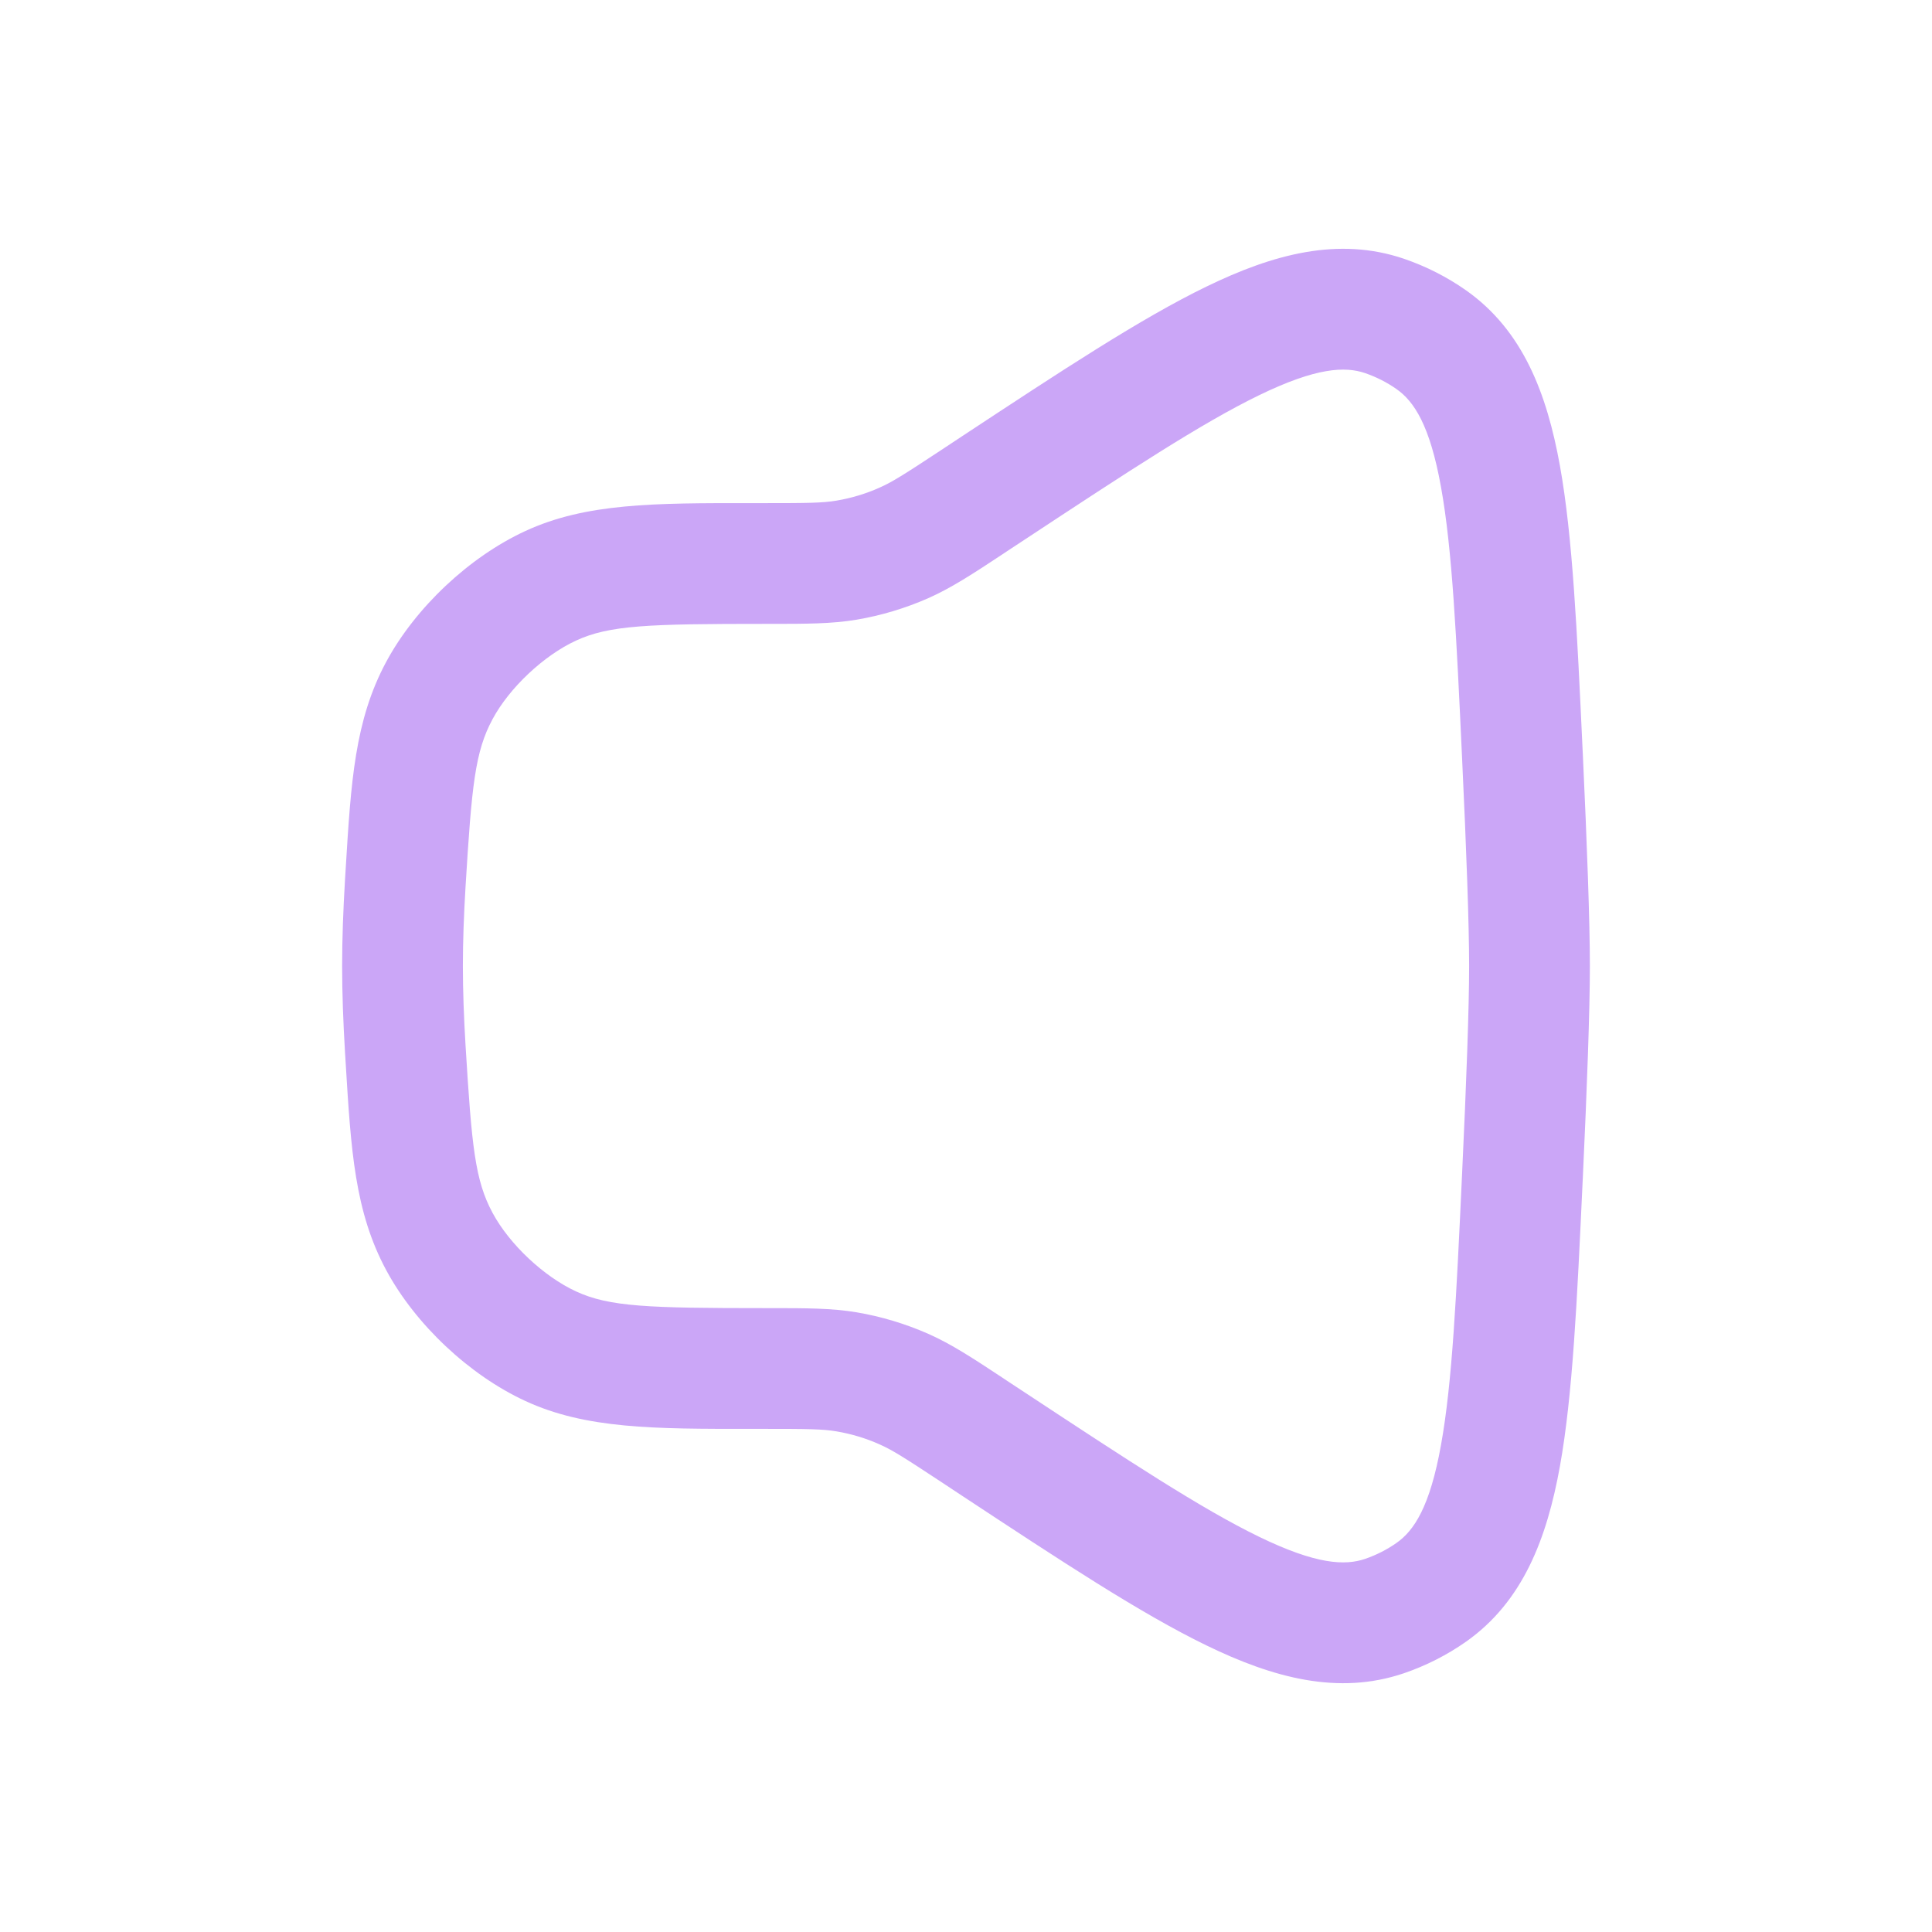
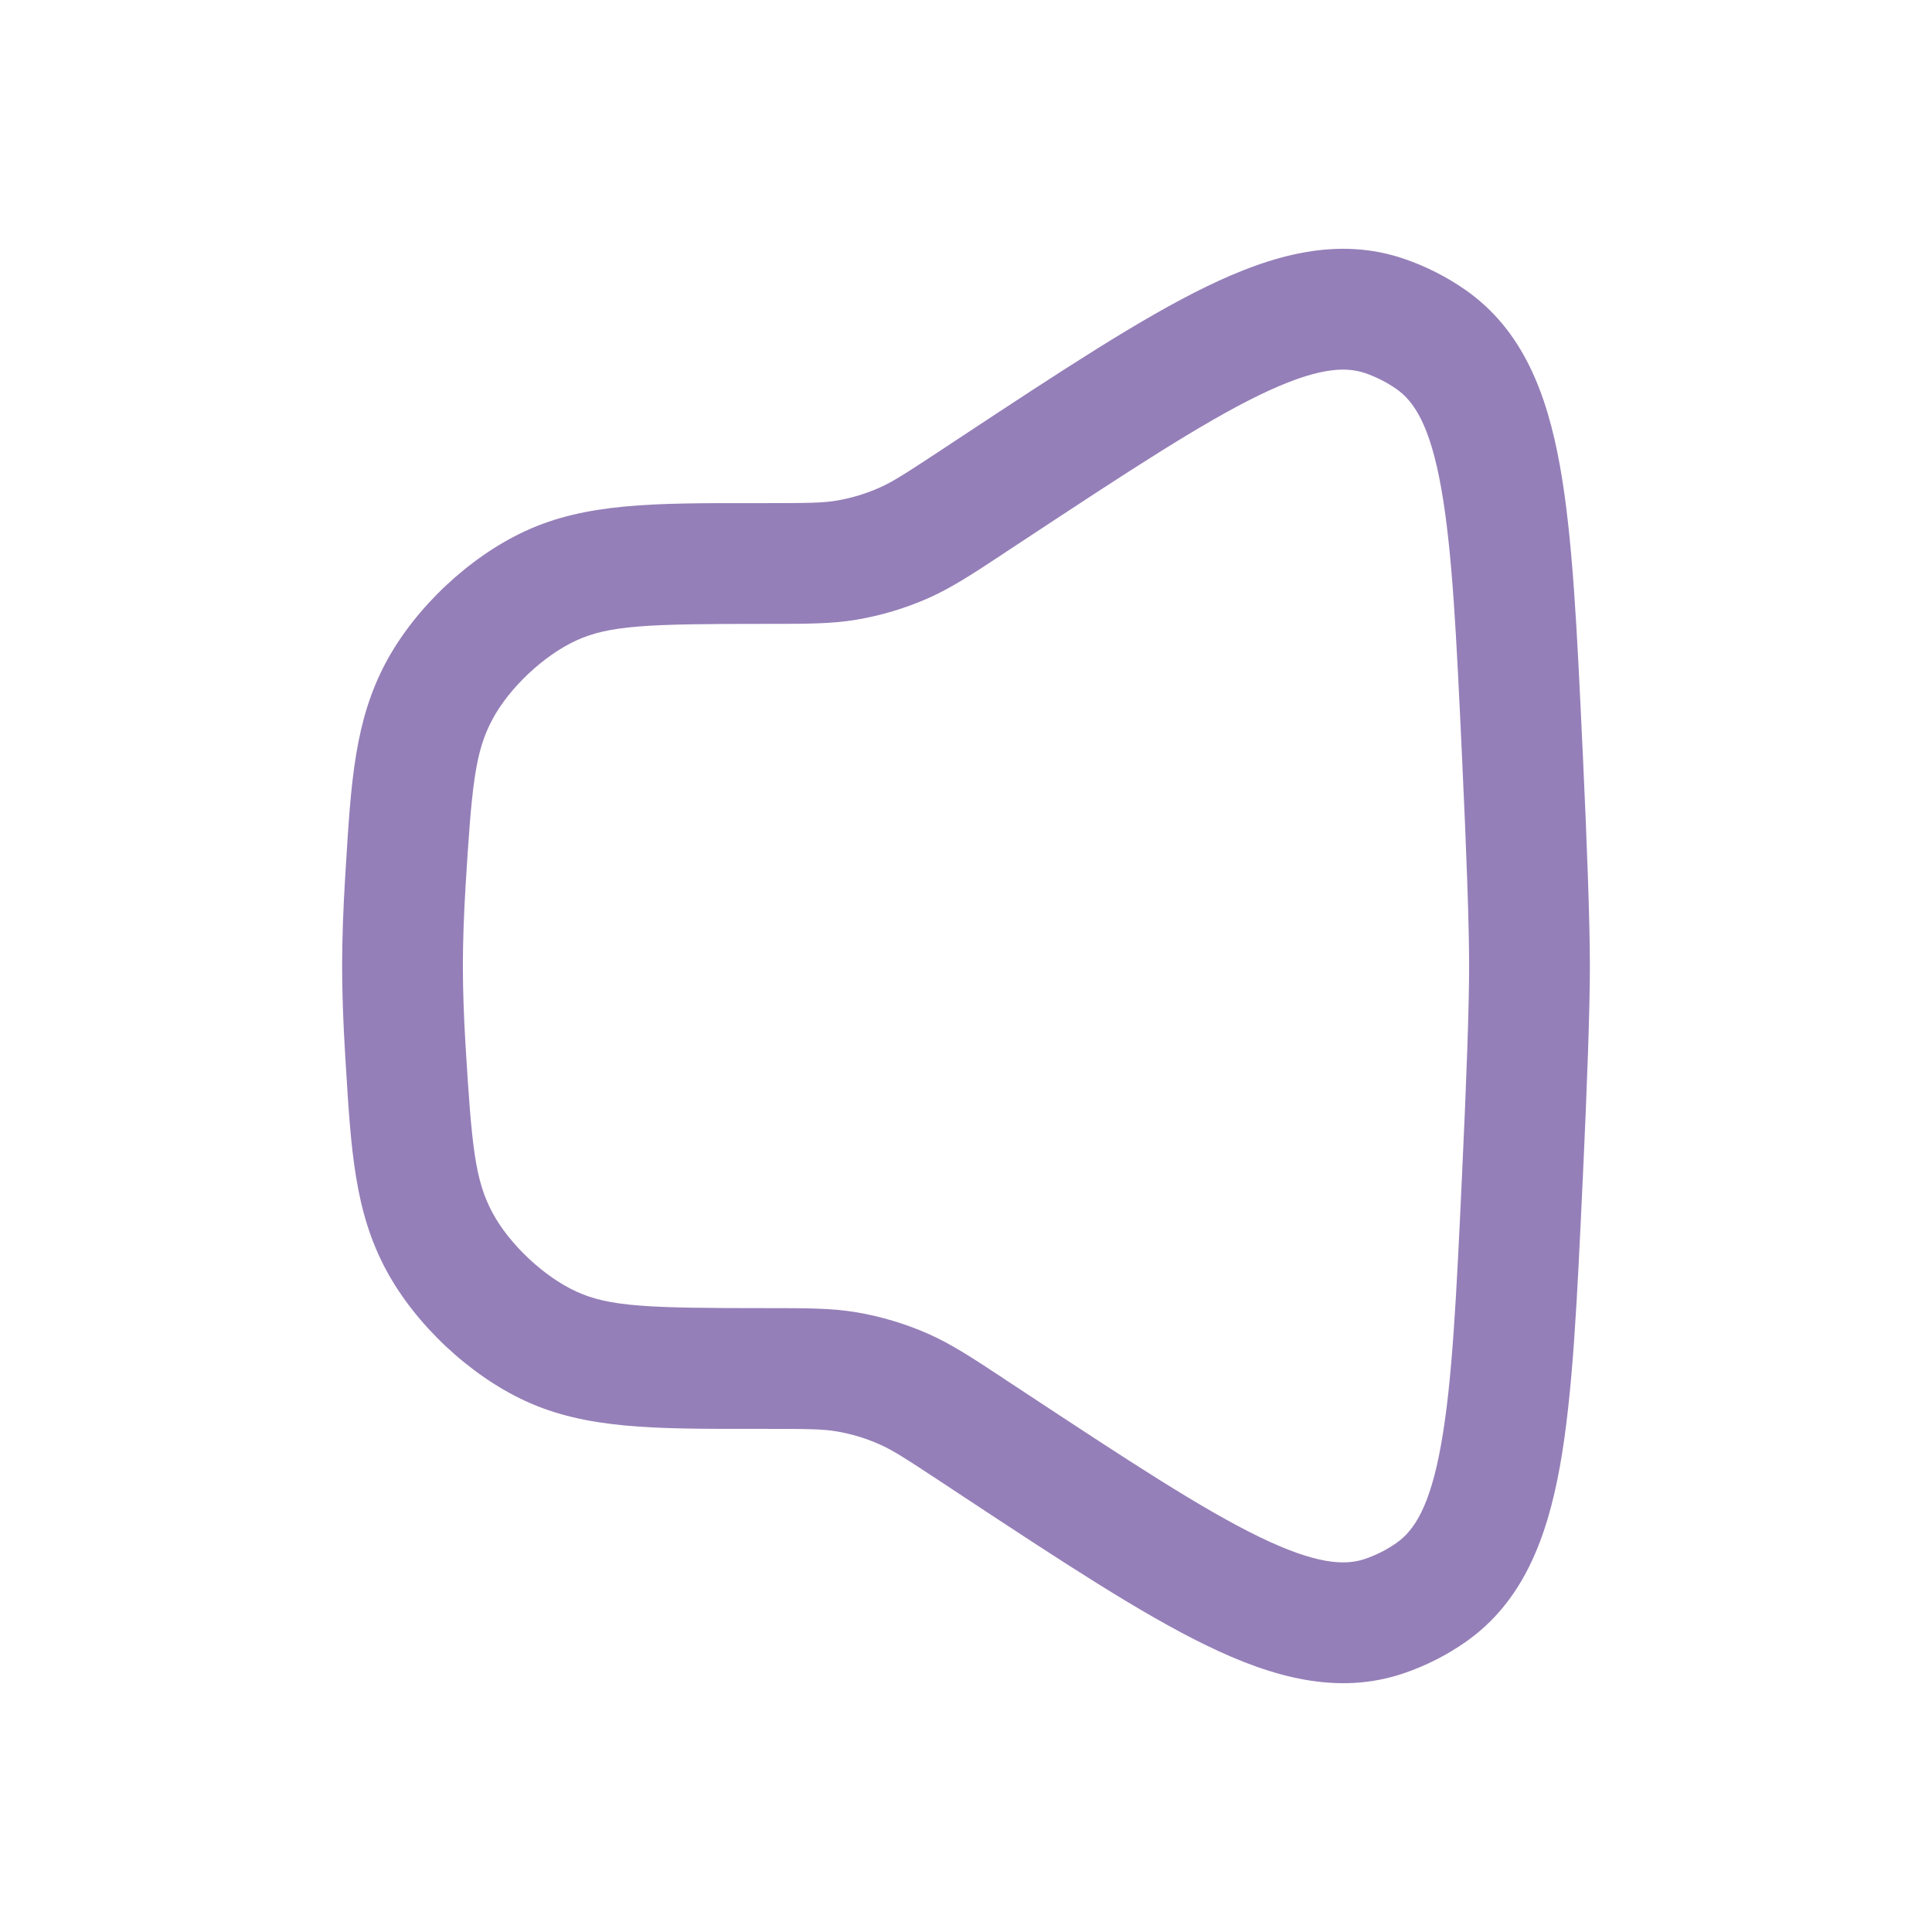
<svg xmlns="http://www.w3.org/2000/svg" width="24" height="24" viewBox="0 0 24 24" fill="none">
-   <path fill-rule="evenodd" clip-rule="evenodd" d="M15.64 4.91C14.926 5.257 14.021 5.852 12.731 6.702L12.512 6.846C12.495 6.857 12.479 6.868 12.463 6.879C12.083 7.13 11.819 7.303 11.531 7.431C11.246 7.556 10.948 7.646 10.641 7.698C10.33 7.75 10.015 7.75 9.559 7.75C9.54 7.75 9.52 7.75 9.5 7.75C8.056 7.75 7.569 7.766 7.155 7.958C6.754 8.143 6.328 8.544 6.119 8.933C5.901 9.338 5.86 9.753 5.783 11.017C5.762 11.364 5.75 11.697 5.75 12C5.75 12.303 5.762 12.636 5.783 12.983C5.86 14.247 5.901 14.662 6.119 15.067C6.328 15.456 6.754 15.857 7.155 16.042C7.569 16.234 8.056 16.25 9.5 16.25C9.52 16.25 9.54 16.25 9.559 16.25C10.015 16.25 10.33 16.25 10.641 16.302C10.948 16.354 11.246 16.444 11.531 16.569C11.819 16.697 12.083 16.87 12.463 17.121C12.479 17.132 12.495 17.143 12.512 17.154L12.731 17.298C14.021 18.148 14.926 18.743 15.64 19.09C16.352 19.436 16.709 19.45 16.958 19.365C17.095 19.318 17.23 19.25 17.349 19.166C17.565 19.014 17.763 18.72 17.901 17.948C18.041 17.173 18.092 16.101 18.163 14.571C18.216 13.451 18.25 12.512 18.25 12C18.25 11.488 18.216 10.549 18.163 9.429C18.092 7.899 18.041 6.827 17.901 6.052C17.763 5.281 17.565 4.986 17.349 4.834C17.23 4.75 17.095 4.682 16.958 4.635C16.709 4.55 16.352 4.564 15.64 4.91ZM14.985 3.561C15.811 3.159 16.624 2.936 17.442 3.215C17.714 3.308 17.976 3.441 18.211 3.606C18.917 4.103 19.216 4.887 19.378 5.786C19.537 6.67 19.591 7.842 19.659 9.302L19.662 9.36C19.714 10.475 19.75 11.448 19.75 12C19.75 12.552 19.714 13.525 19.662 14.64L19.659 14.698C19.591 16.158 19.537 17.33 19.378 18.214C19.216 19.113 18.917 19.897 18.211 20.394C17.976 20.559 17.714 20.692 17.442 20.785C16.624 21.064 15.811 20.841 14.985 20.439C14.171 20.044 13.184 19.393 11.953 18.582L11.687 18.406C11.239 18.111 11.085 18.012 10.925 17.942C10.755 17.866 10.575 17.812 10.391 17.781C10.22 17.752 10.037 17.75 9.5 17.75C9.446 17.75 9.392 17.75 9.339 17.75C8.122 17.751 7.277 17.751 6.525 17.403C5.83 17.082 5.161 16.453 4.798 15.779C4.406 15.05 4.36 14.288 4.294 13.204C4.291 13.162 4.289 13.118 4.286 13.074C4.264 12.706 4.25 12.342 4.25 12C4.25 11.659 4.264 11.294 4.286 10.926C4.289 10.882 4.291 10.838 4.294 10.796C4.36 9.712 4.406 8.95 4.798 8.221C5.161 7.547 5.83 6.918 6.525 6.597C7.277 6.249 8.122 6.249 9.339 6.25C9.392 6.25 9.446 6.25 9.5 6.25C10.037 6.25 10.22 6.248 10.391 6.219C10.575 6.188 10.755 6.134 10.925 6.058C11.085 5.988 11.239 5.889 11.687 5.594L11.953 5.418C13.184 4.607 14.171 3.956 14.985 3.561Z" fill="#cba6f7" />
+   <path fill-rule="evenodd" clip-rule="evenodd" d="M15.64 4.91C14.926 5.257 14.021 5.852 12.731 6.702L12.512 6.846C12.495 6.857 12.479 6.868 12.463 6.879C12.083 7.13 11.819 7.303 11.531 7.431C11.246 7.556 10.948 7.646 10.641 7.698C10.33 7.75 10.015 7.75 9.559 7.75C9.54 7.75 9.52 7.75 9.5 7.75C8.056 7.75 7.569 7.766 7.155 7.958C6.754 8.143 6.328 8.544 6.119 8.933C5.901 9.338 5.86 9.753 5.783 11.017C5.762 11.364 5.75 11.697 5.75 12C5.75 12.303 5.762 12.636 5.783 12.983C5.86 14.247 5.901 14.662 6.119 15.067C6.328 15.456 6.754 15.857 7.155 16.042C7.569 16.234 8.056 16.25 9.5 16.25C9.52 16.25 9.54 16.25 9.559 16.25C10.015 16.25 10.33 16.25 10.641 16.302C10.948 16.354 11.246 16.444 11.531 16.569C11.819 16.697 12.083 16.87 12.463 17.121C12.479 17.132 12.495 17.143 12.512 17.154L12.731 17.298C14.021 18.148 14.926 18.743 15.64 19.09C16.352 19.436 16.709 19.45 16.958 19.365C17.095 19.318 17.23 19.25 17.349 19.166C17.565 19.014 17.763 18.72 17.901 17.948C18.041 17.173 18.092 16.101 18.163 14.571C18.216 13.451 18.25 12.512 18.25 12C18.25 11.488 18.216 10.549 18.163 9.429C18.092 7.899 18.041 6.827 17.901 6.052C17.763 5.281 17.565 4.986 17.349 4.834C17.23 4.75 17.095 4.682 16.958 4.635C16.709 4.55 16.352 4.564 15.64 4.91ZM14.985 3.561C15.811 3.159 16.624 2.936 17.442 3.215C17.714 3.308 17.976 3.441 18.211 3.606C18.917 4.103 19.216 4.887 19.378 5.786C19.537 6.67 19.591 7.842 19.659 9.302L19.662 9.36C19.714 10.475 19.75 11.448 19.75 12C19.75 12.552 19.714 13.525 19.662 14.64L19.659 14.698C19.591 16.158 19.537 17.33 19.378 18.214C19.216 19.113 18.917 19.897 18.211 20.394C17.976 20.559 17.714 20.692 17.442 20.785C16.624 21.064 15.811 20.841 14.985 20.439C14.171 20.044 13.184 19.393 11.953 18.582L11.687 18.406C11.239 18.111 11.085 18.012 10.925 17.942C10.755 17.866 10.575 17.812 10.391 17.781C10.22 17.752 10.037 17.75 9.5 17.75C9.446 17.75 9.392 17.75 9.339 17.75C8.122 17.751 7.277 17.751 6.525 17.403C5.83 17.082 5.161 16.453 4.798 15.779C4.406 15.05 4.36 14.288 4.294 13.204C4.291 13.162 4.289 13.118 4.286 13.074C4.264 12.706 4.25 12.342 4.25 12C4.25 11.659 4.264 11.294 4.286 10.926C4.289 10.882 4.291 10.838 4.294 10.796C4.36 9.712 4.406 8.95 4.798 8.221C5.161 7.547 5.83 6.918 6.525 6.597C7.277 6.249 8.122 6.249 9.339 6.25C9.392 6.25 9.446 6.25 9.5 6.25C10.037 6.25 10.22 6.248 10.391 6.219C10.575 6.188 10.755 6.134 10.925 6.058C11.085 5.988 11.239 5.889 11.687 5.594L11.953 5.418C13.184 4.607 14.171 3.956 14.985 3.561Z" fill="#957fb8" />
</svg>
